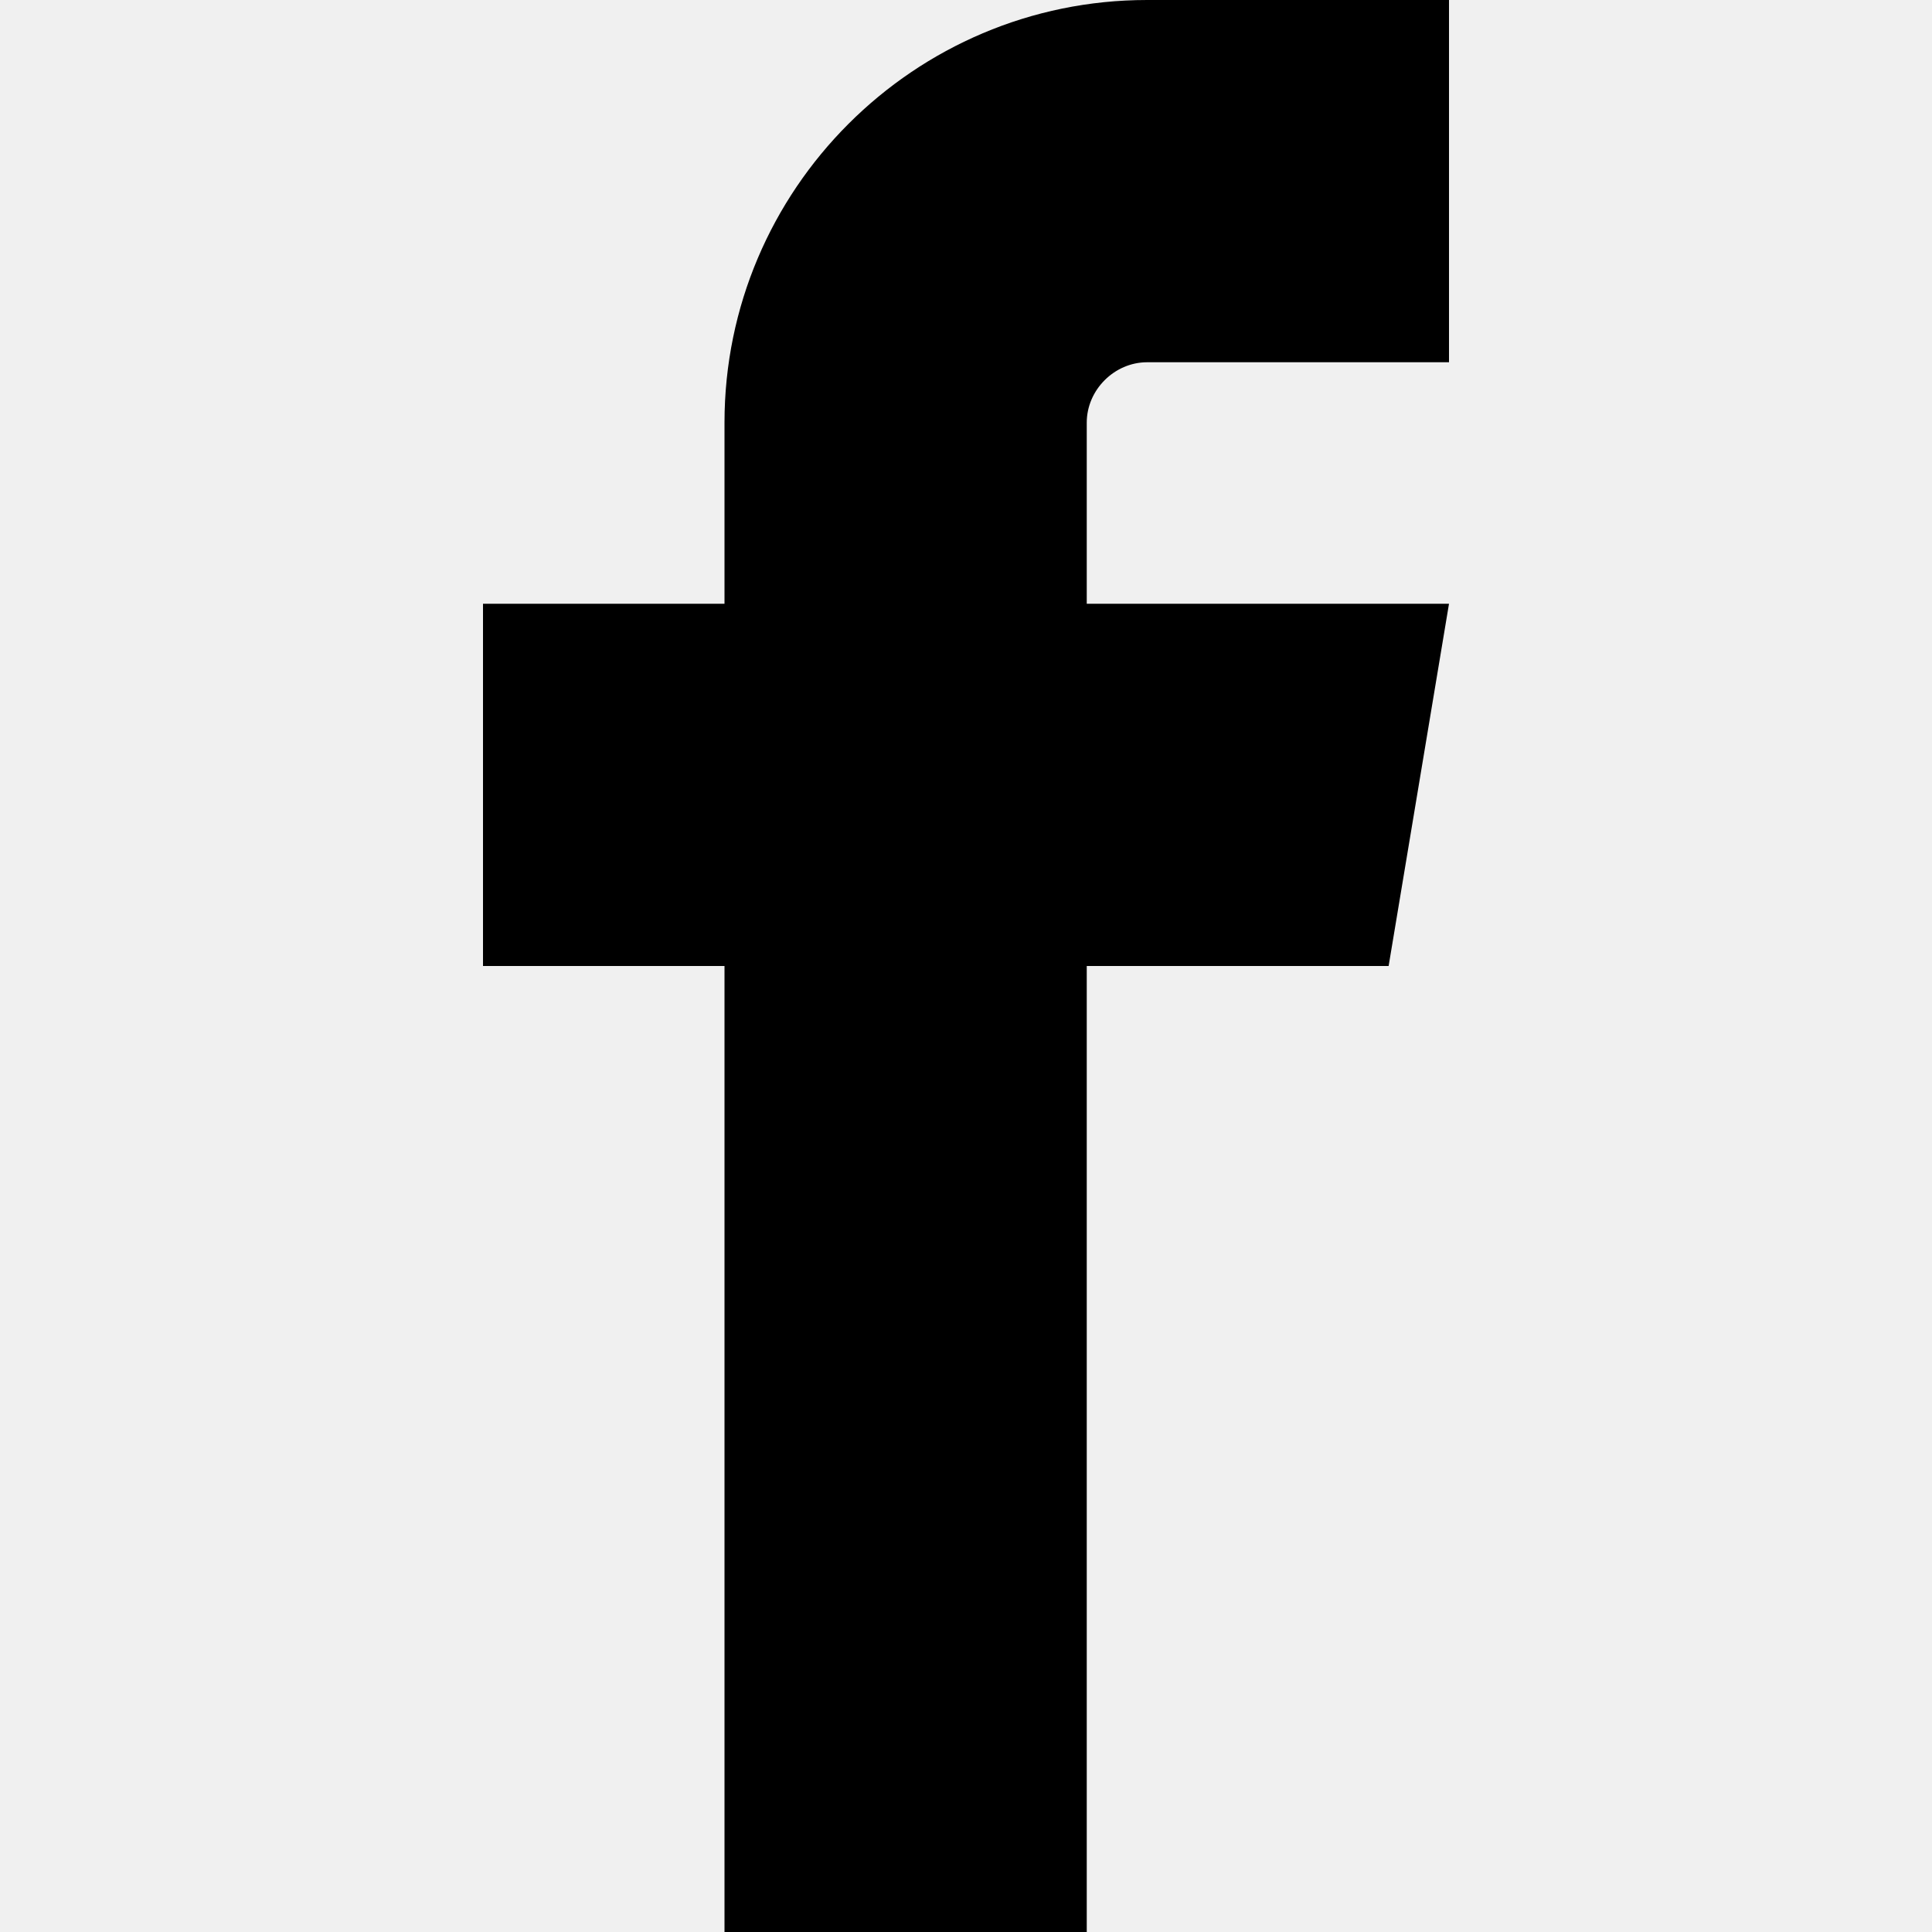
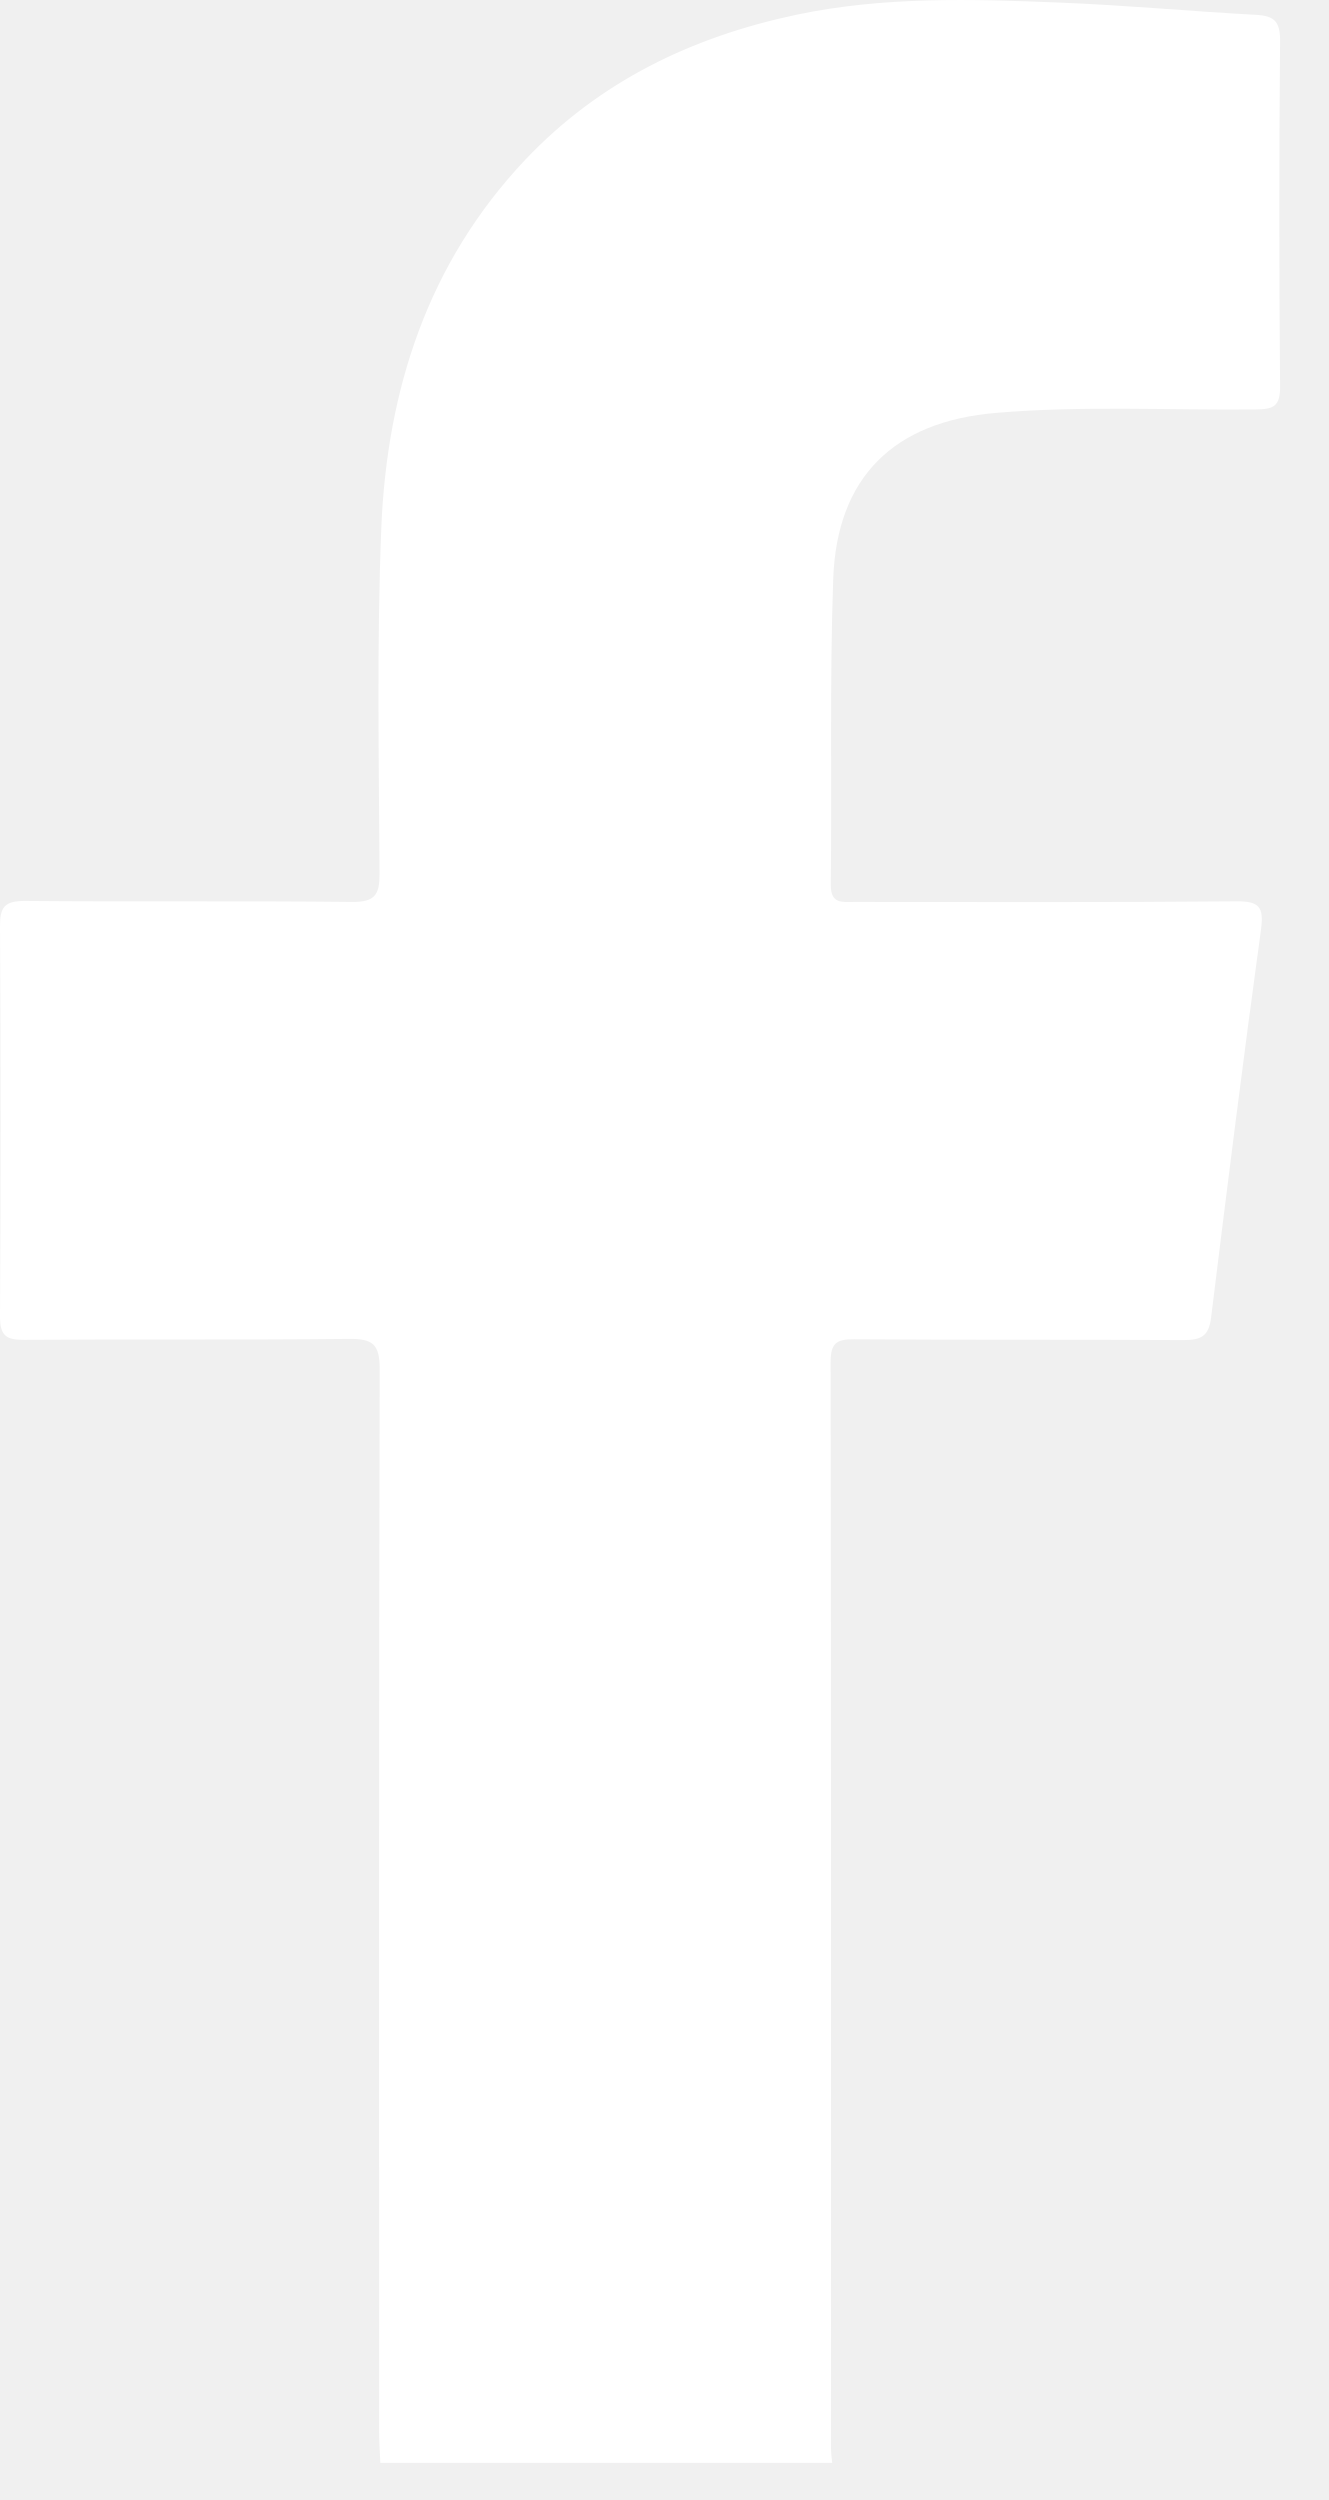
- <svg xmlns="http://www.w3.org/2000/svg" version="1.1" width="32" height="32" viewBox="0 0 32 32">
-   <path d="M19 6h5v-6h-5c-3.86 0-7 3.14-7 7v3h-4v6h4v16h6v-16h5l1-6h-6v-3c0-0.542 0.458-1 1-1z" />
+ <svg xmlns="http://www.w3.org/2000/svg" width="17" height="32" viewBox="0 0 17 32" fill="none">
+   <path id="Vector" d="M4.868 31.525C4.863 31.393 4.853 31.261 4.853 31.126C4.853 26.591 4.848 22.056 4.86 17.524C4.86 17.204 4.771 17.135 4.466 17.138C3.082 17.153 1.697 17.14 0.311 17.15C0.076 17.153 -0.002 17.094 7.52742e-05 16.845C0.01 15.183 0.01 13.522 7.52742e-05 11.86C-0.002 11.608 0.059 11.532 0.321 11.532C1.715 11.545 3.112 11.529 4.507 11.545C4.799 11.547 4.86 11.453 4.858 11.181C4.85 9.705 4.822 8.224 4.881 6.75C4.955 4.984 5.476 3.366 6.723 2.045C7.672 1.043 8.853 0.473 10.189 0.19C11.303 -0.046 12.433 -0.013 13.56 0.033C14.4 0.066 15.237 0.145 16.077 0.19C16.309 0.203 16.385 0.274 16.385 0.516C16.372 1.992 16.372 3.47 16.385 4.946C16.388 5.206 16.296 5.239 16.07 5.241C14.963 5.252 13.853 5.191 12.749 5.285C11.446 5.394 10.71 6.102 10.665 7.415C10.619 8.715 10.649 10.02 10.634 11.323C10.632 11.573 10.777 11.545 10.932 11.545C12.563 11.545 14.194 11.552 15.825 11.537C16.12 11.534 16.179 11.611 16.141 11.896C15.914 13.55 15.706 15.209 15.502 16.865C15.472 17.11 15.367 17.153 15.146 17.153C13.741 17.145 12.334 17.153 10.929 17.143C10.703 17.14 10.632 17.199 10.632 17.433C10.639 22.069 10.637 26.706 10.637 31.342C10.637 31.403 10.647 31.464 10.652 31.525C8.726 31.525 6.797 31.525 4.868 31.525Z" fill="white" />
</svg>
